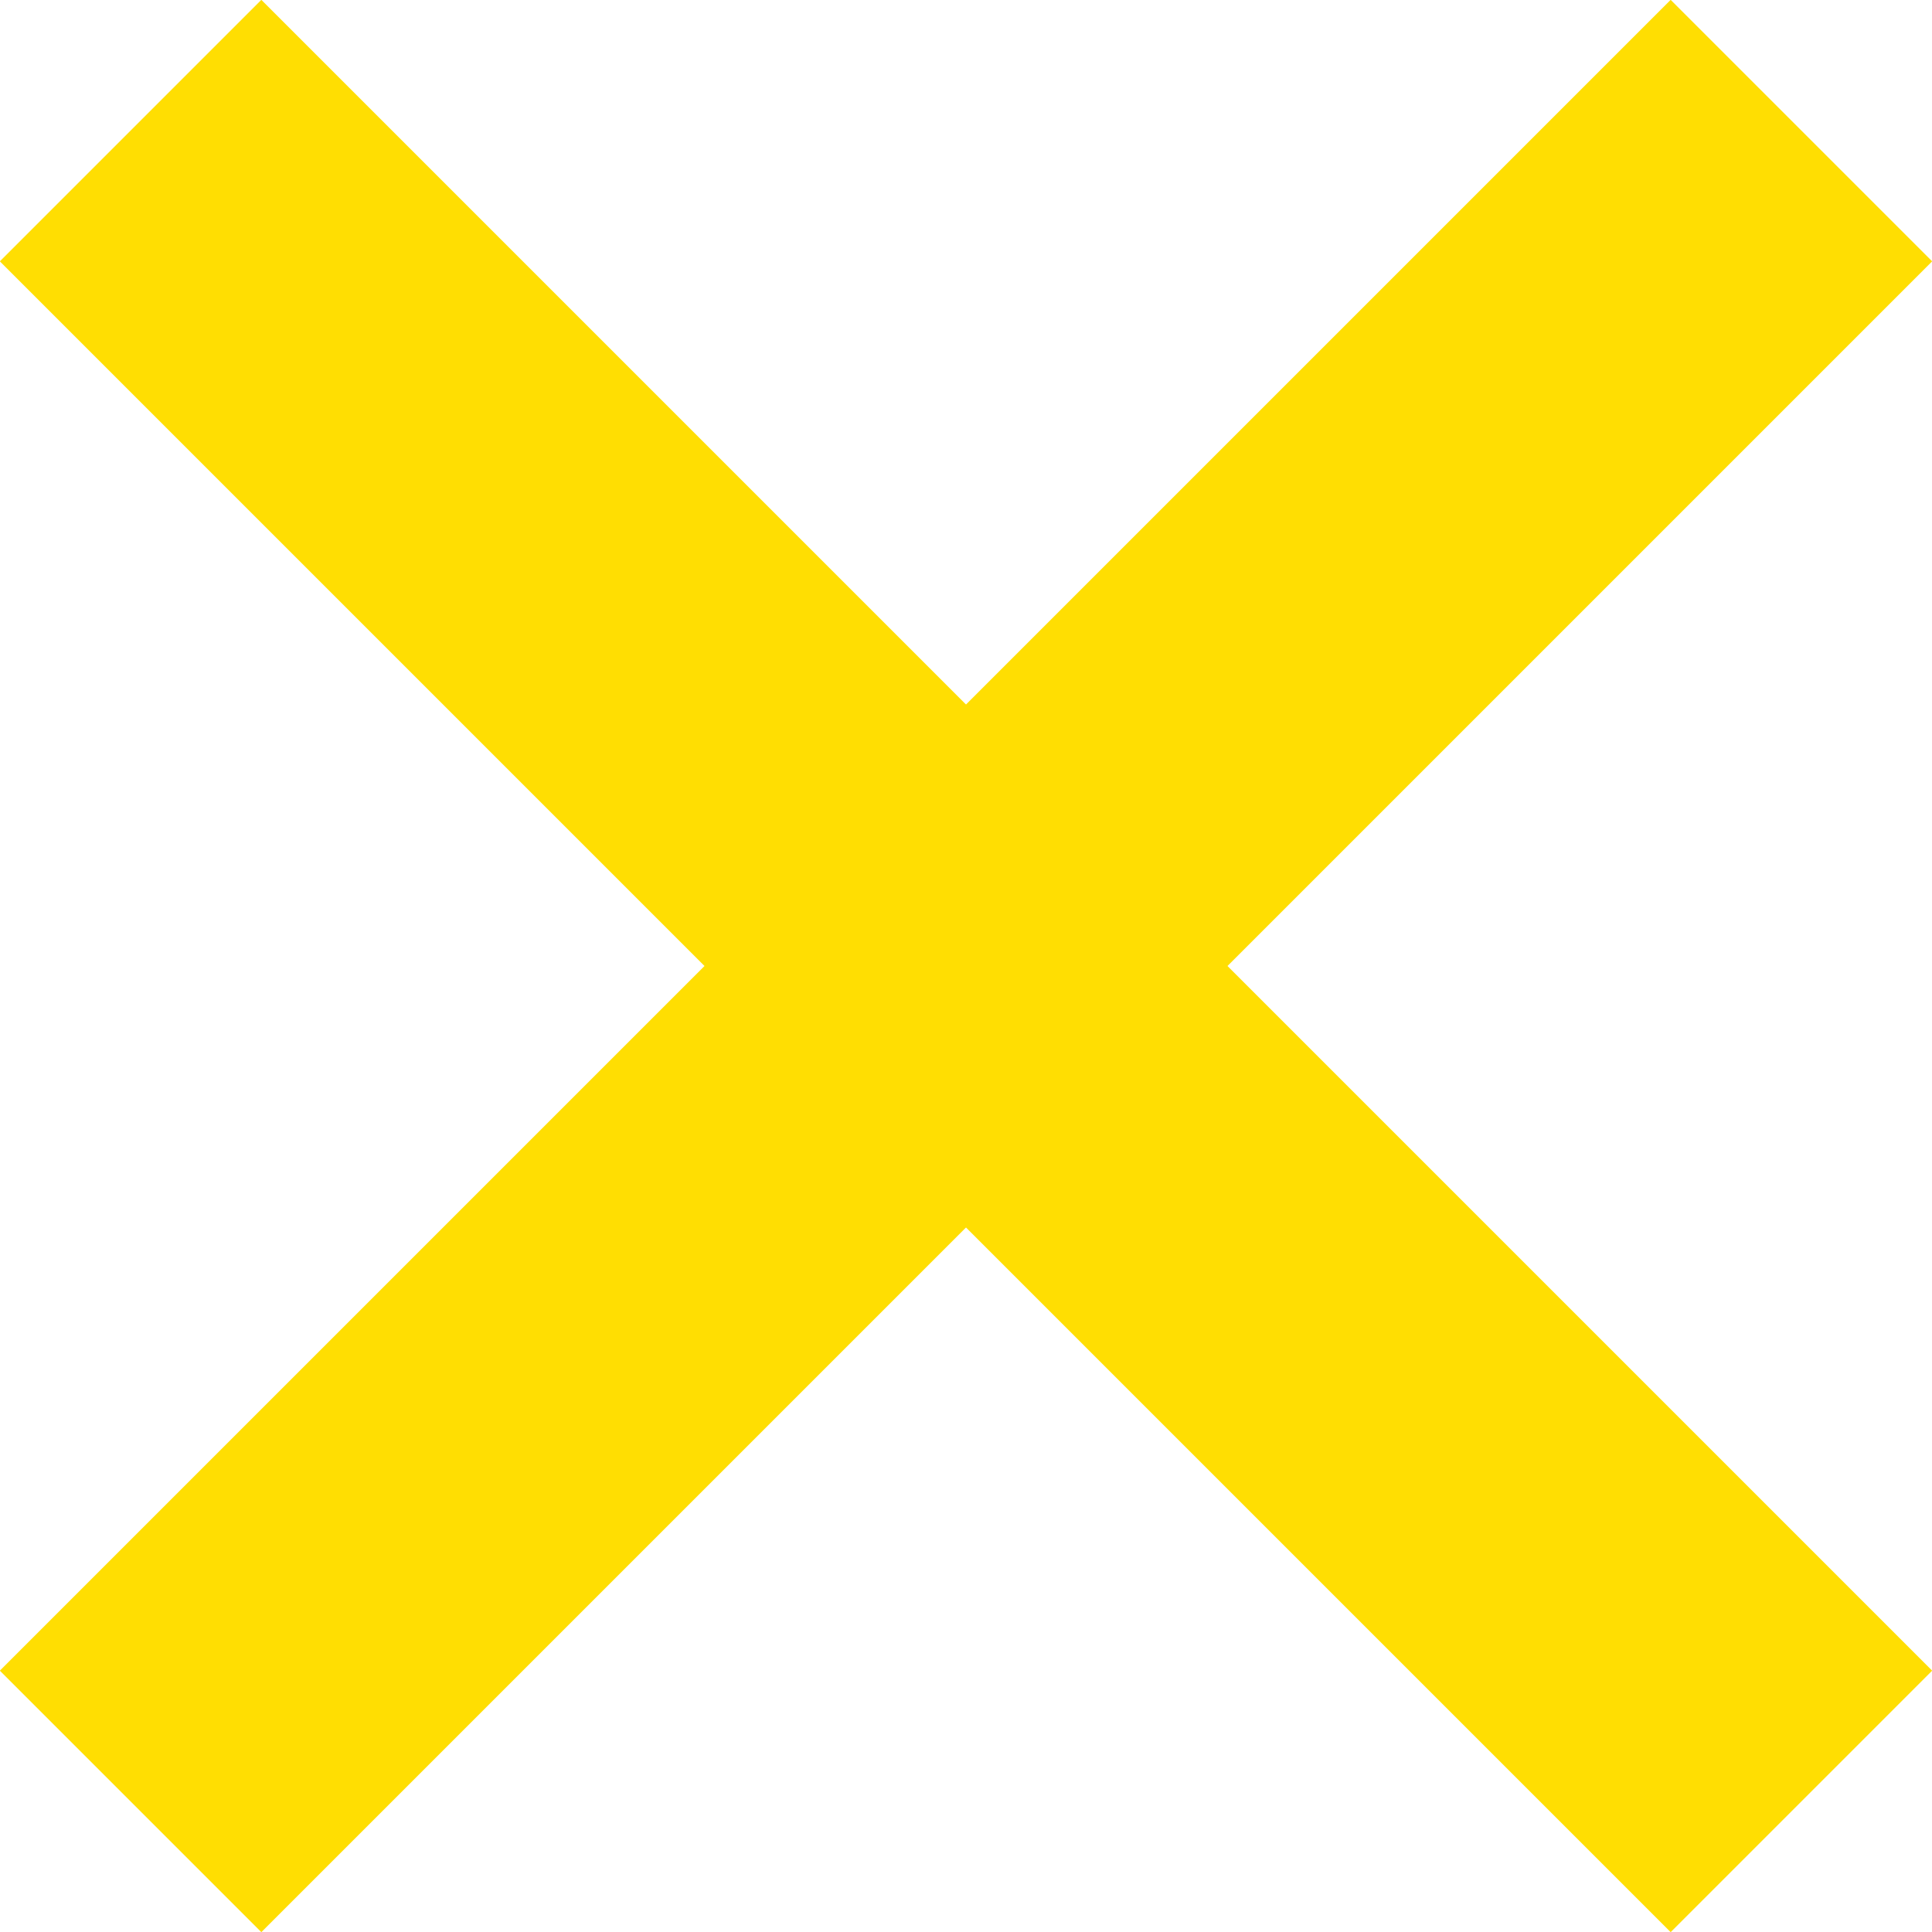
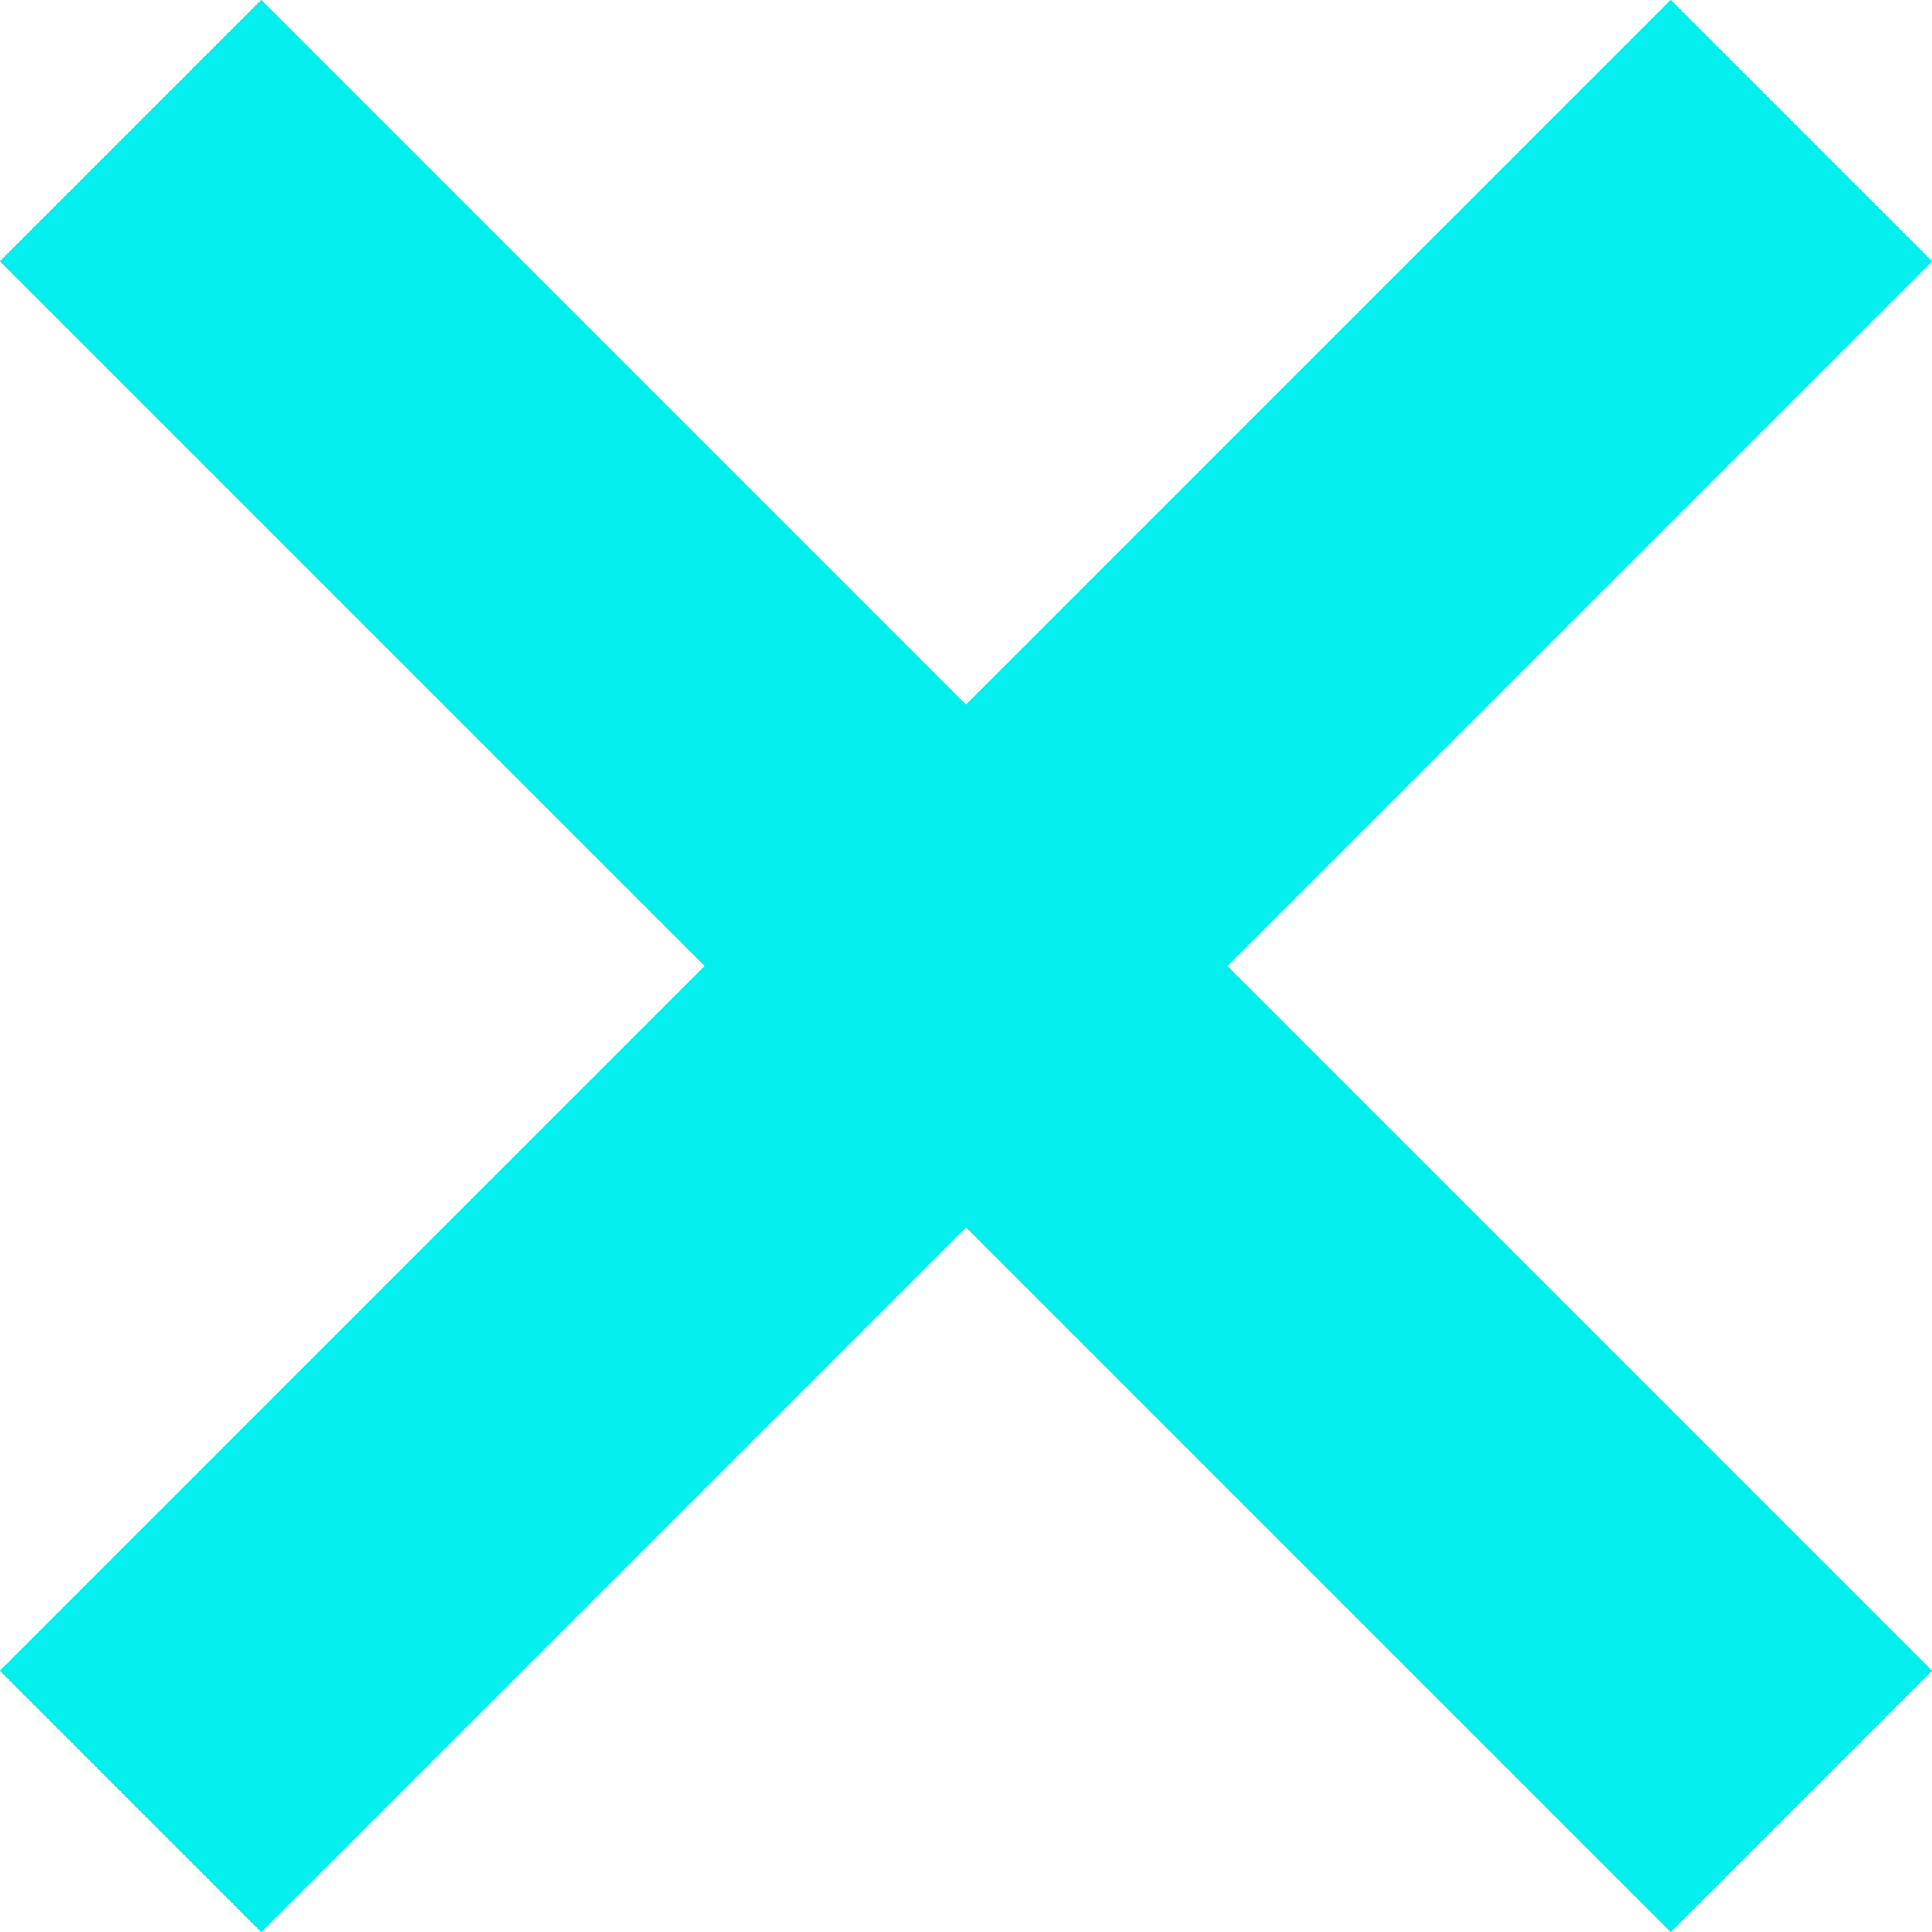
- <svg xmlns="http://www.w3.org/2000/svg" viewBox="0 0 15.83 15.83">
-   <defs>
-     <style>.cls-1{fill:none;stroke:#ffde02;stroke-miterlimit:10;stroke-width:3.03px;}</style>
-   </defs>
-   <g id="Calque_2" data-name="Calque 2">
-     <g id="Calque_1-2" data-name="Calque 1">
-       <line class="cls-1" x1="1.07" y1="14.76" x2="14.76" y2="1.07" />
-       <line class="cls-1" x1="14.76" y1="14.76" x2="1.07" y2="1.07" />
+ <svg xmlns="http://www.w3.org/2000/svg" width="288" height="288">
+   <svg width="288" height="288" viewBox="0 0 15.83 15.83">
+     <g class="color000 svgShape" data-name="Calque 2">
+       <g class="color000 svgShape" data-name="Calque 1">
+         <line x1="1.07" x2="14.76" y1="14.76" y2="1.07" fill="none" stroke="#02efee" stroke-miterlimit="10" stroke-width="3.03" class="colorStrokeffde02 svgStroke" />
+         <line x1="14.76" x2="1.07" y1="14.76" y2="1.07" fill="none" stroke="#02efee" stroke-miterlimit="10" stroke-width="3.03" class="colorStrokeffde02 svgStroke" />
+       </g>
    </g>
-   </g>
+   </svg>
</svg>
